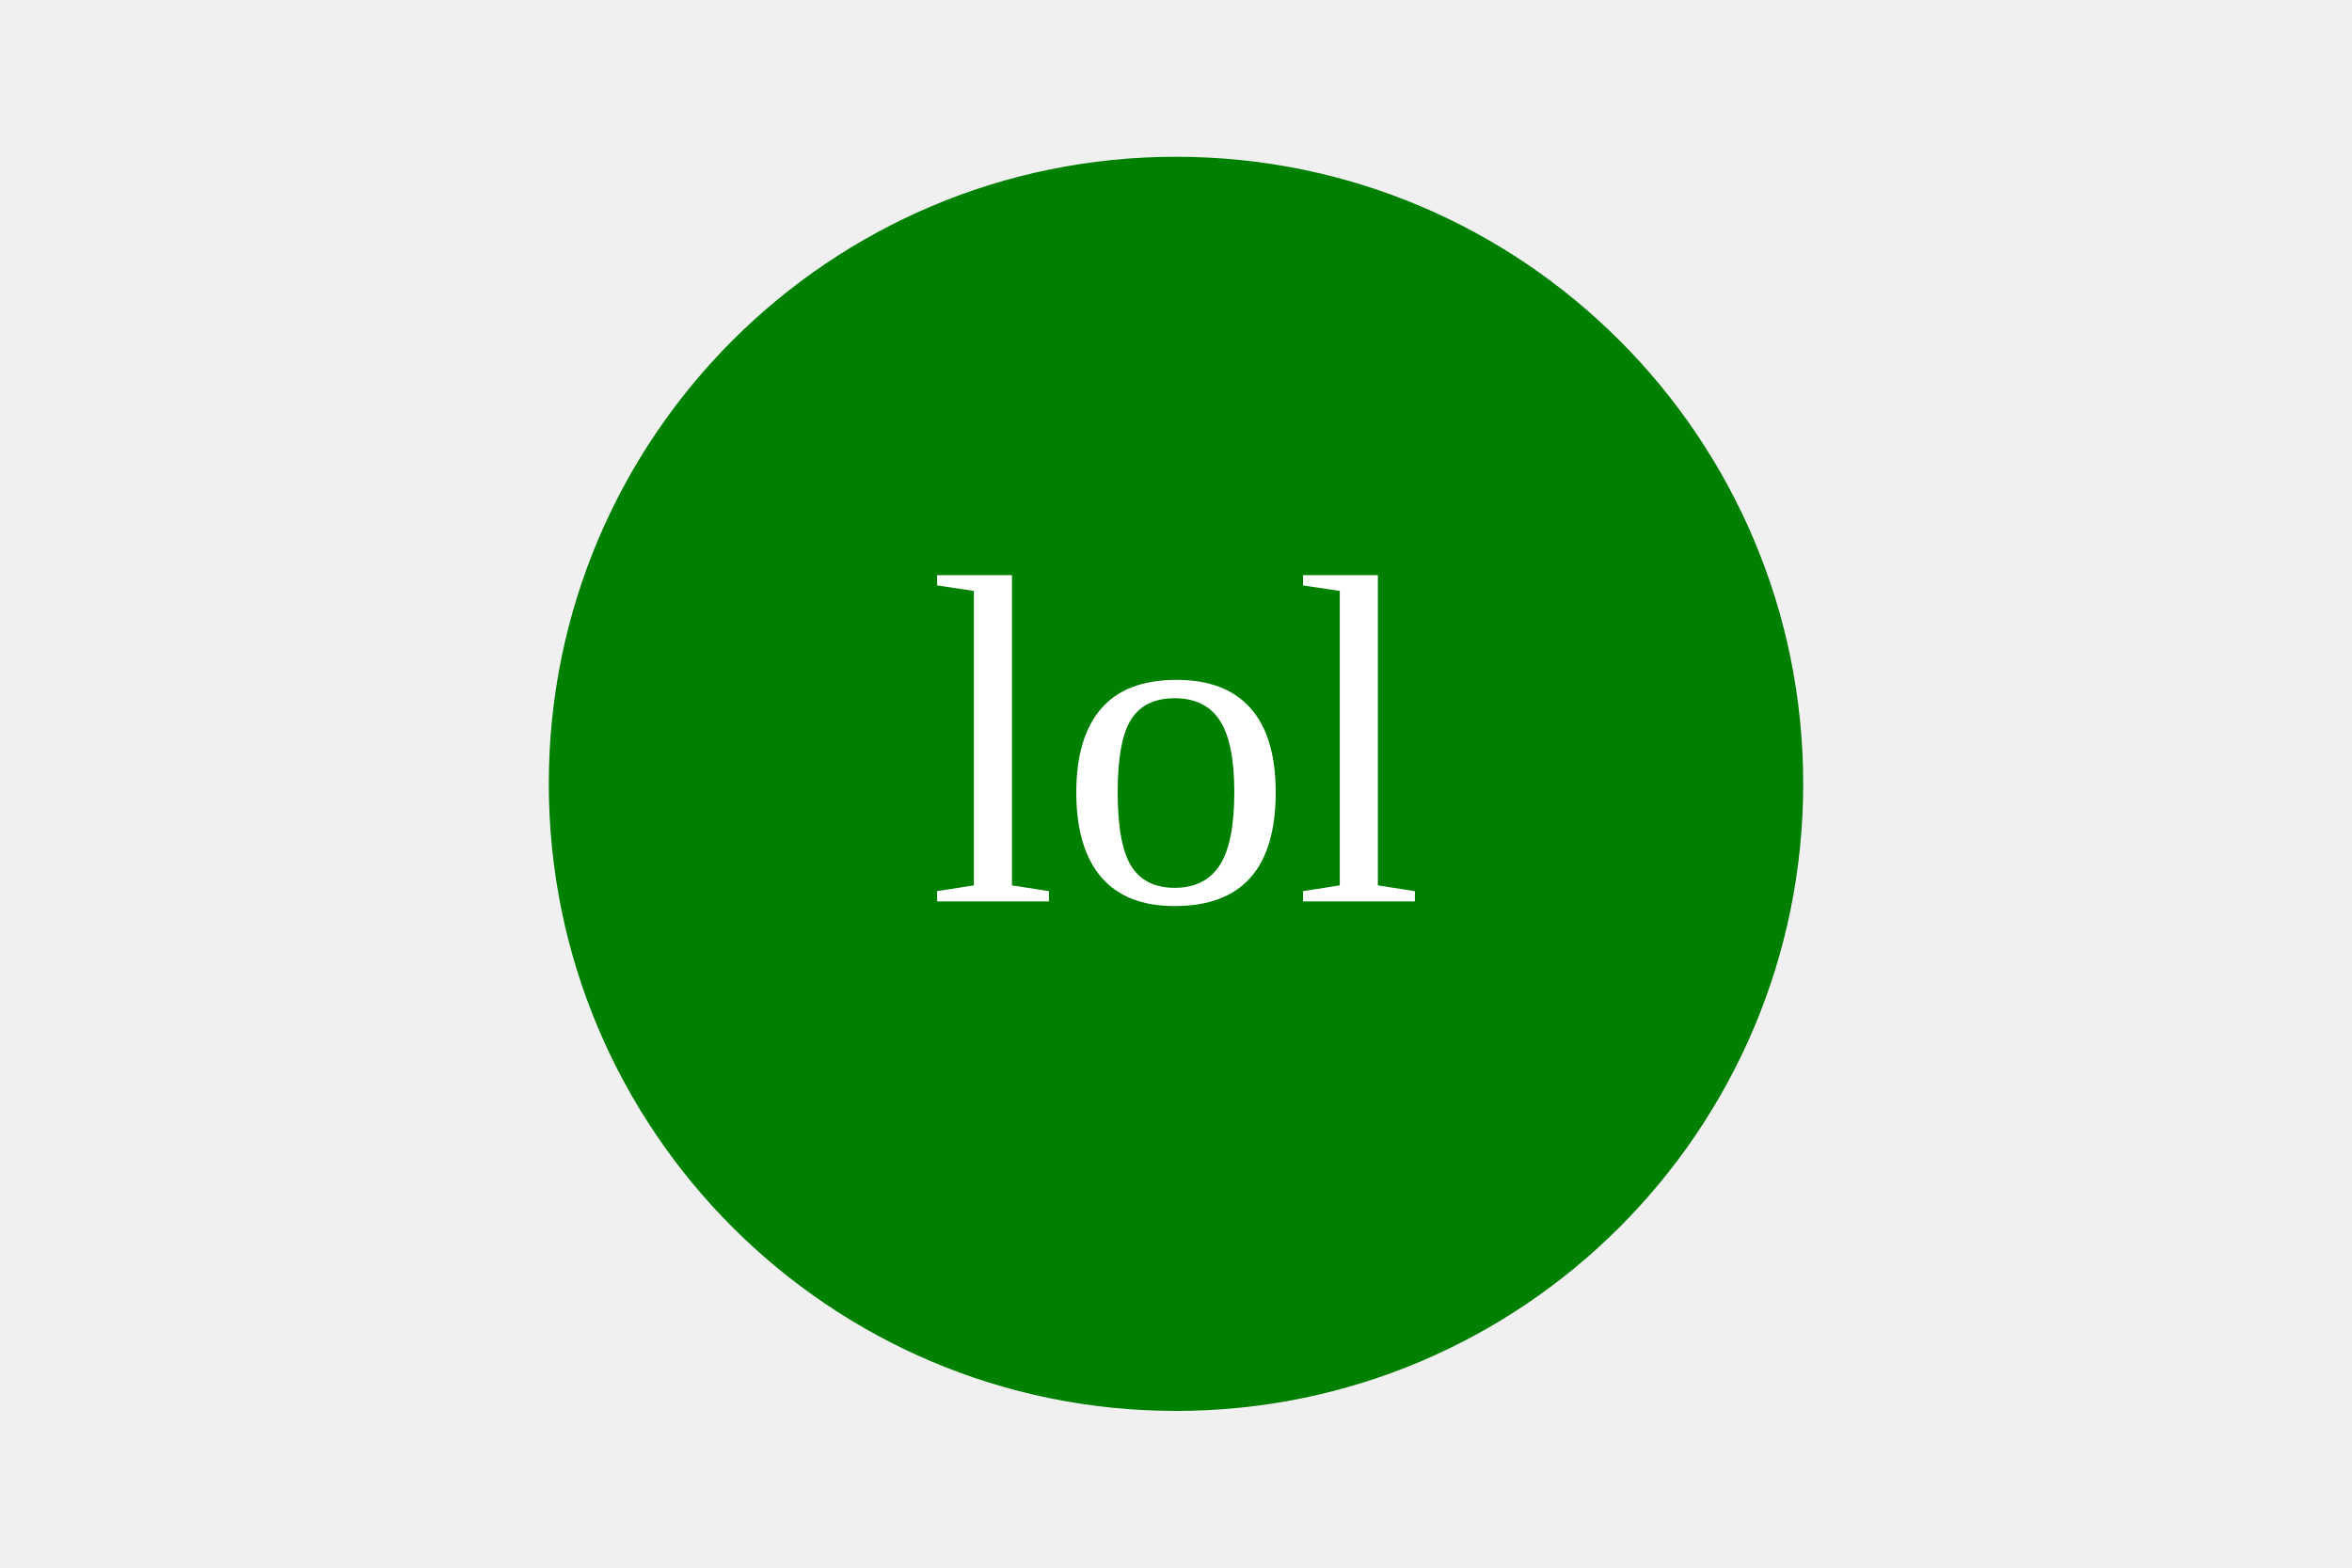
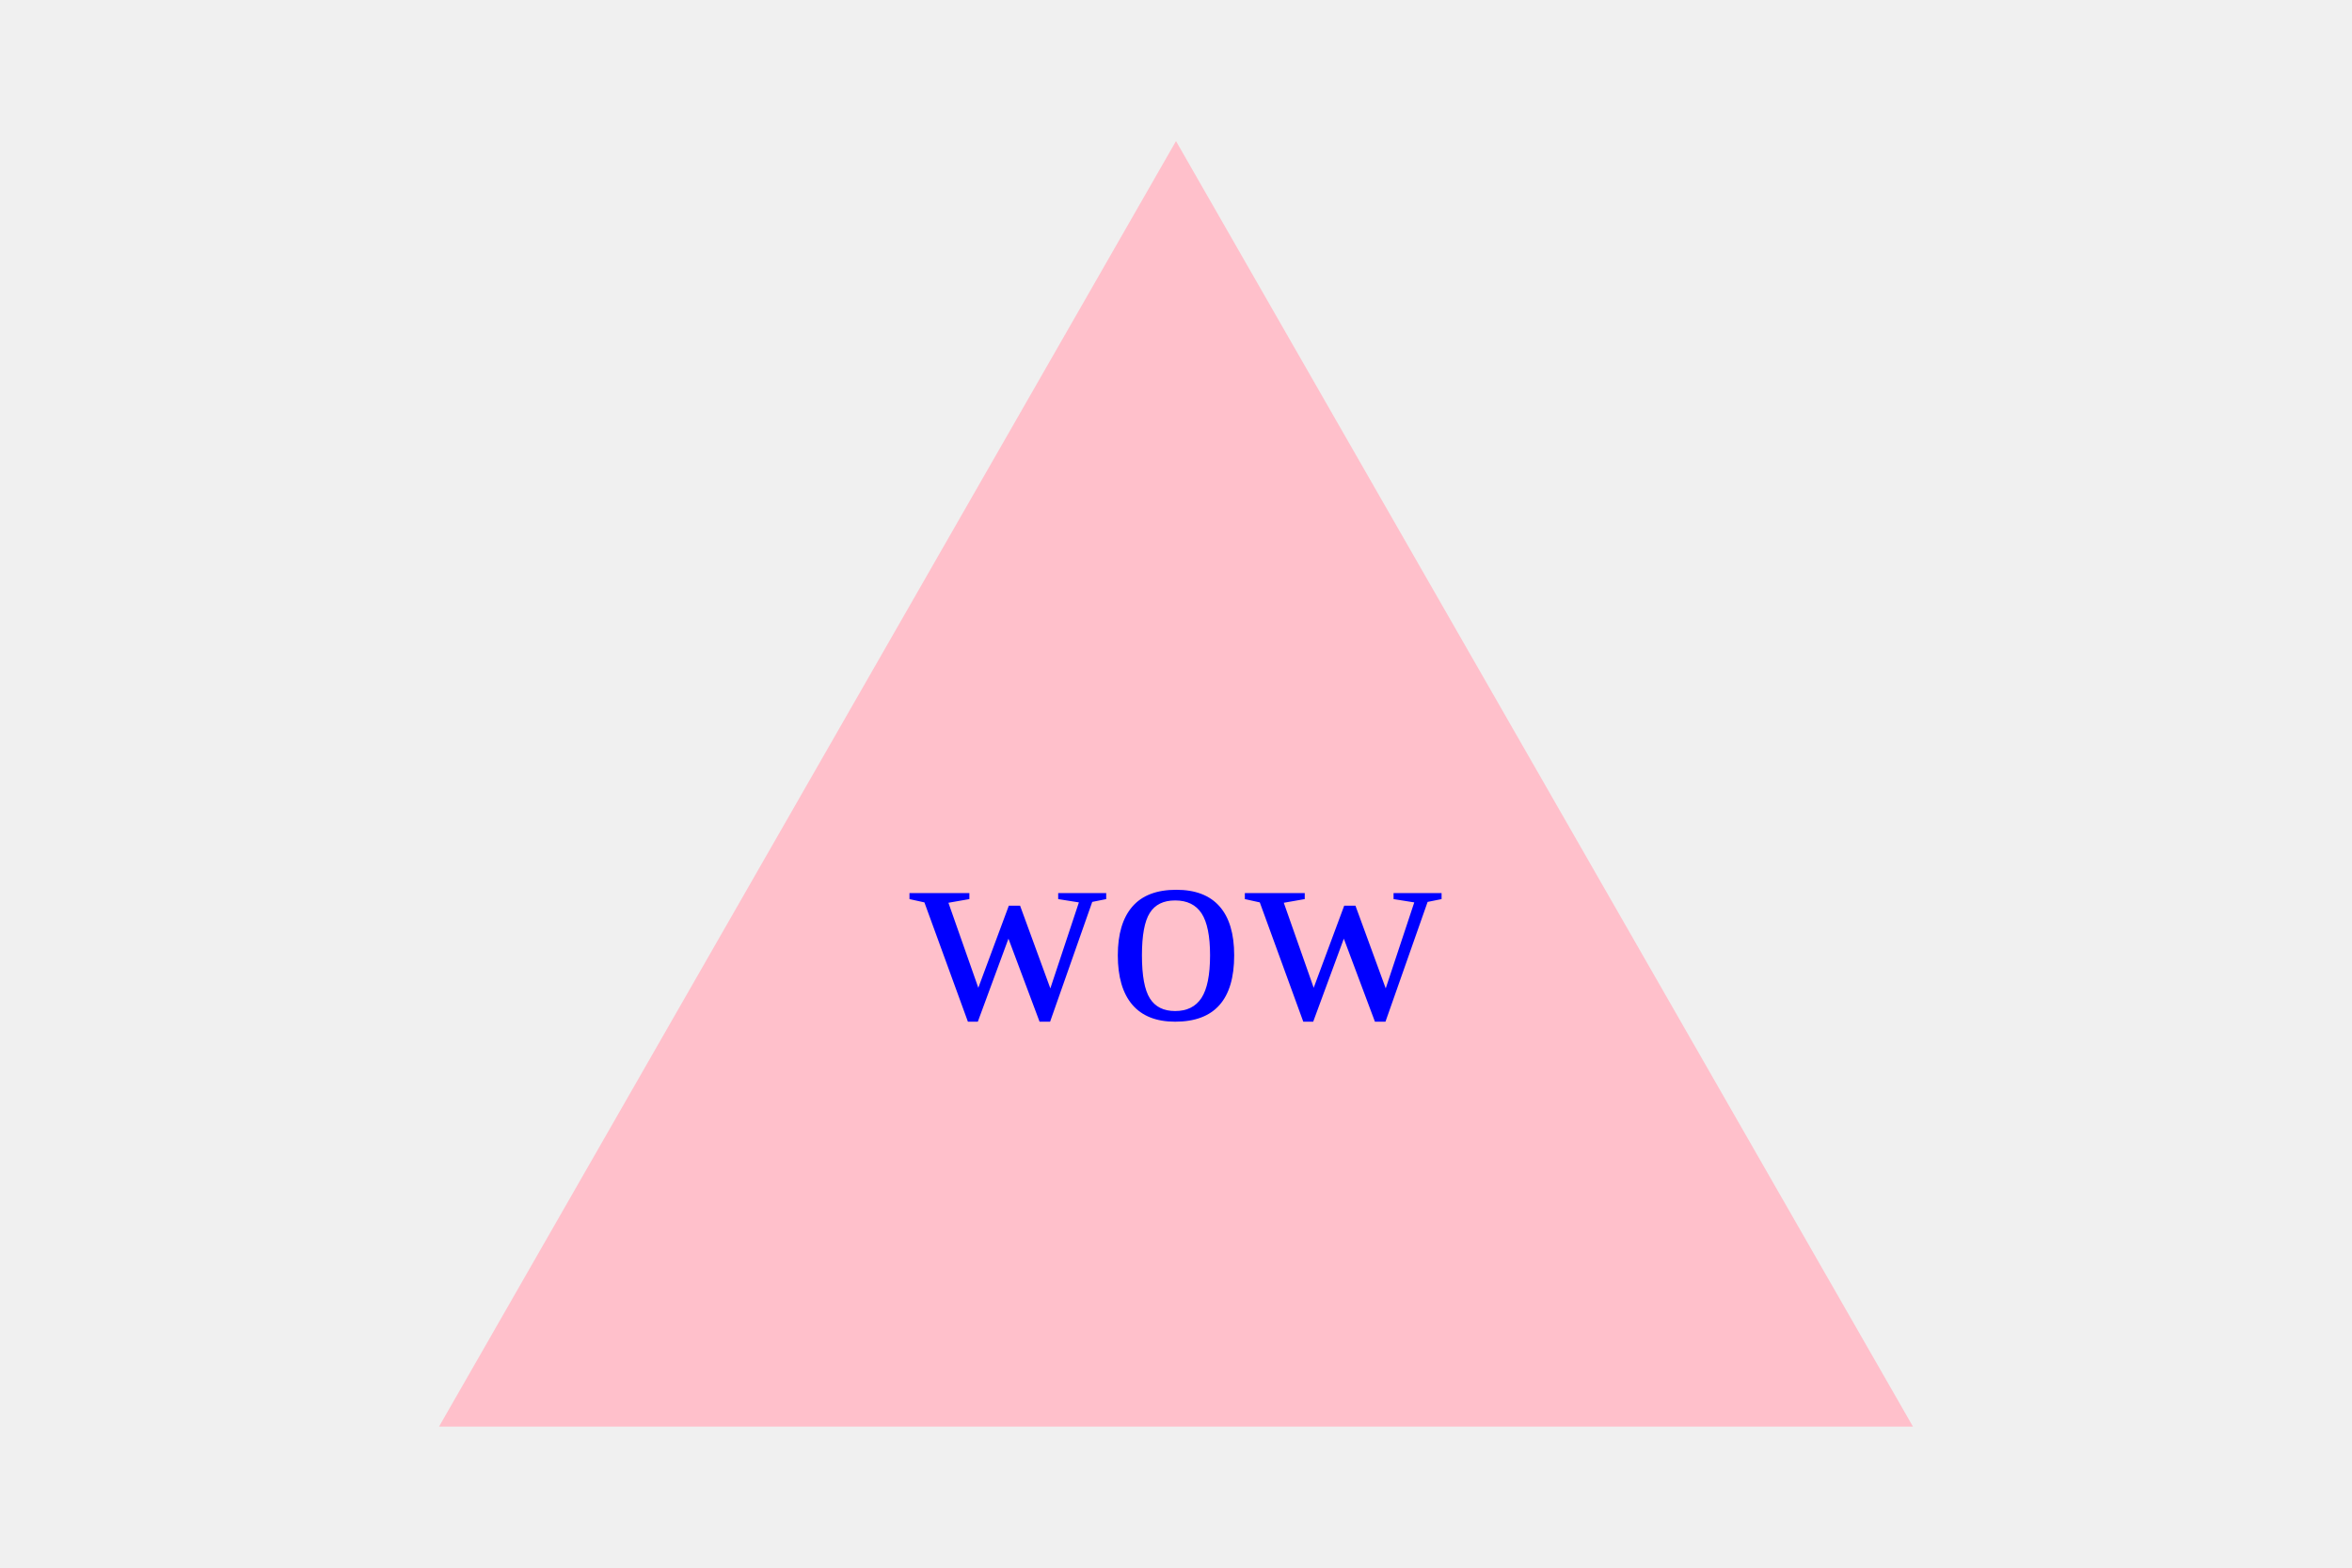
<svg xmlns="http://www.w3.org/2000/svg" version="1.1" width="300" height="200">
-   <circle cx="150" cy="100" r="80" fill="green" />
-   <text x="150" y="115" font-size="60" text-anchor="middle" fill="white">
-                 lol
+   <polygon points="150, 18 244, 182 56, 182" fill="pink" />
+   <text x="150" y="130" font-size="35" text-anchor="middle" fill="blue">
+                 wow
            </text>
</svg>
